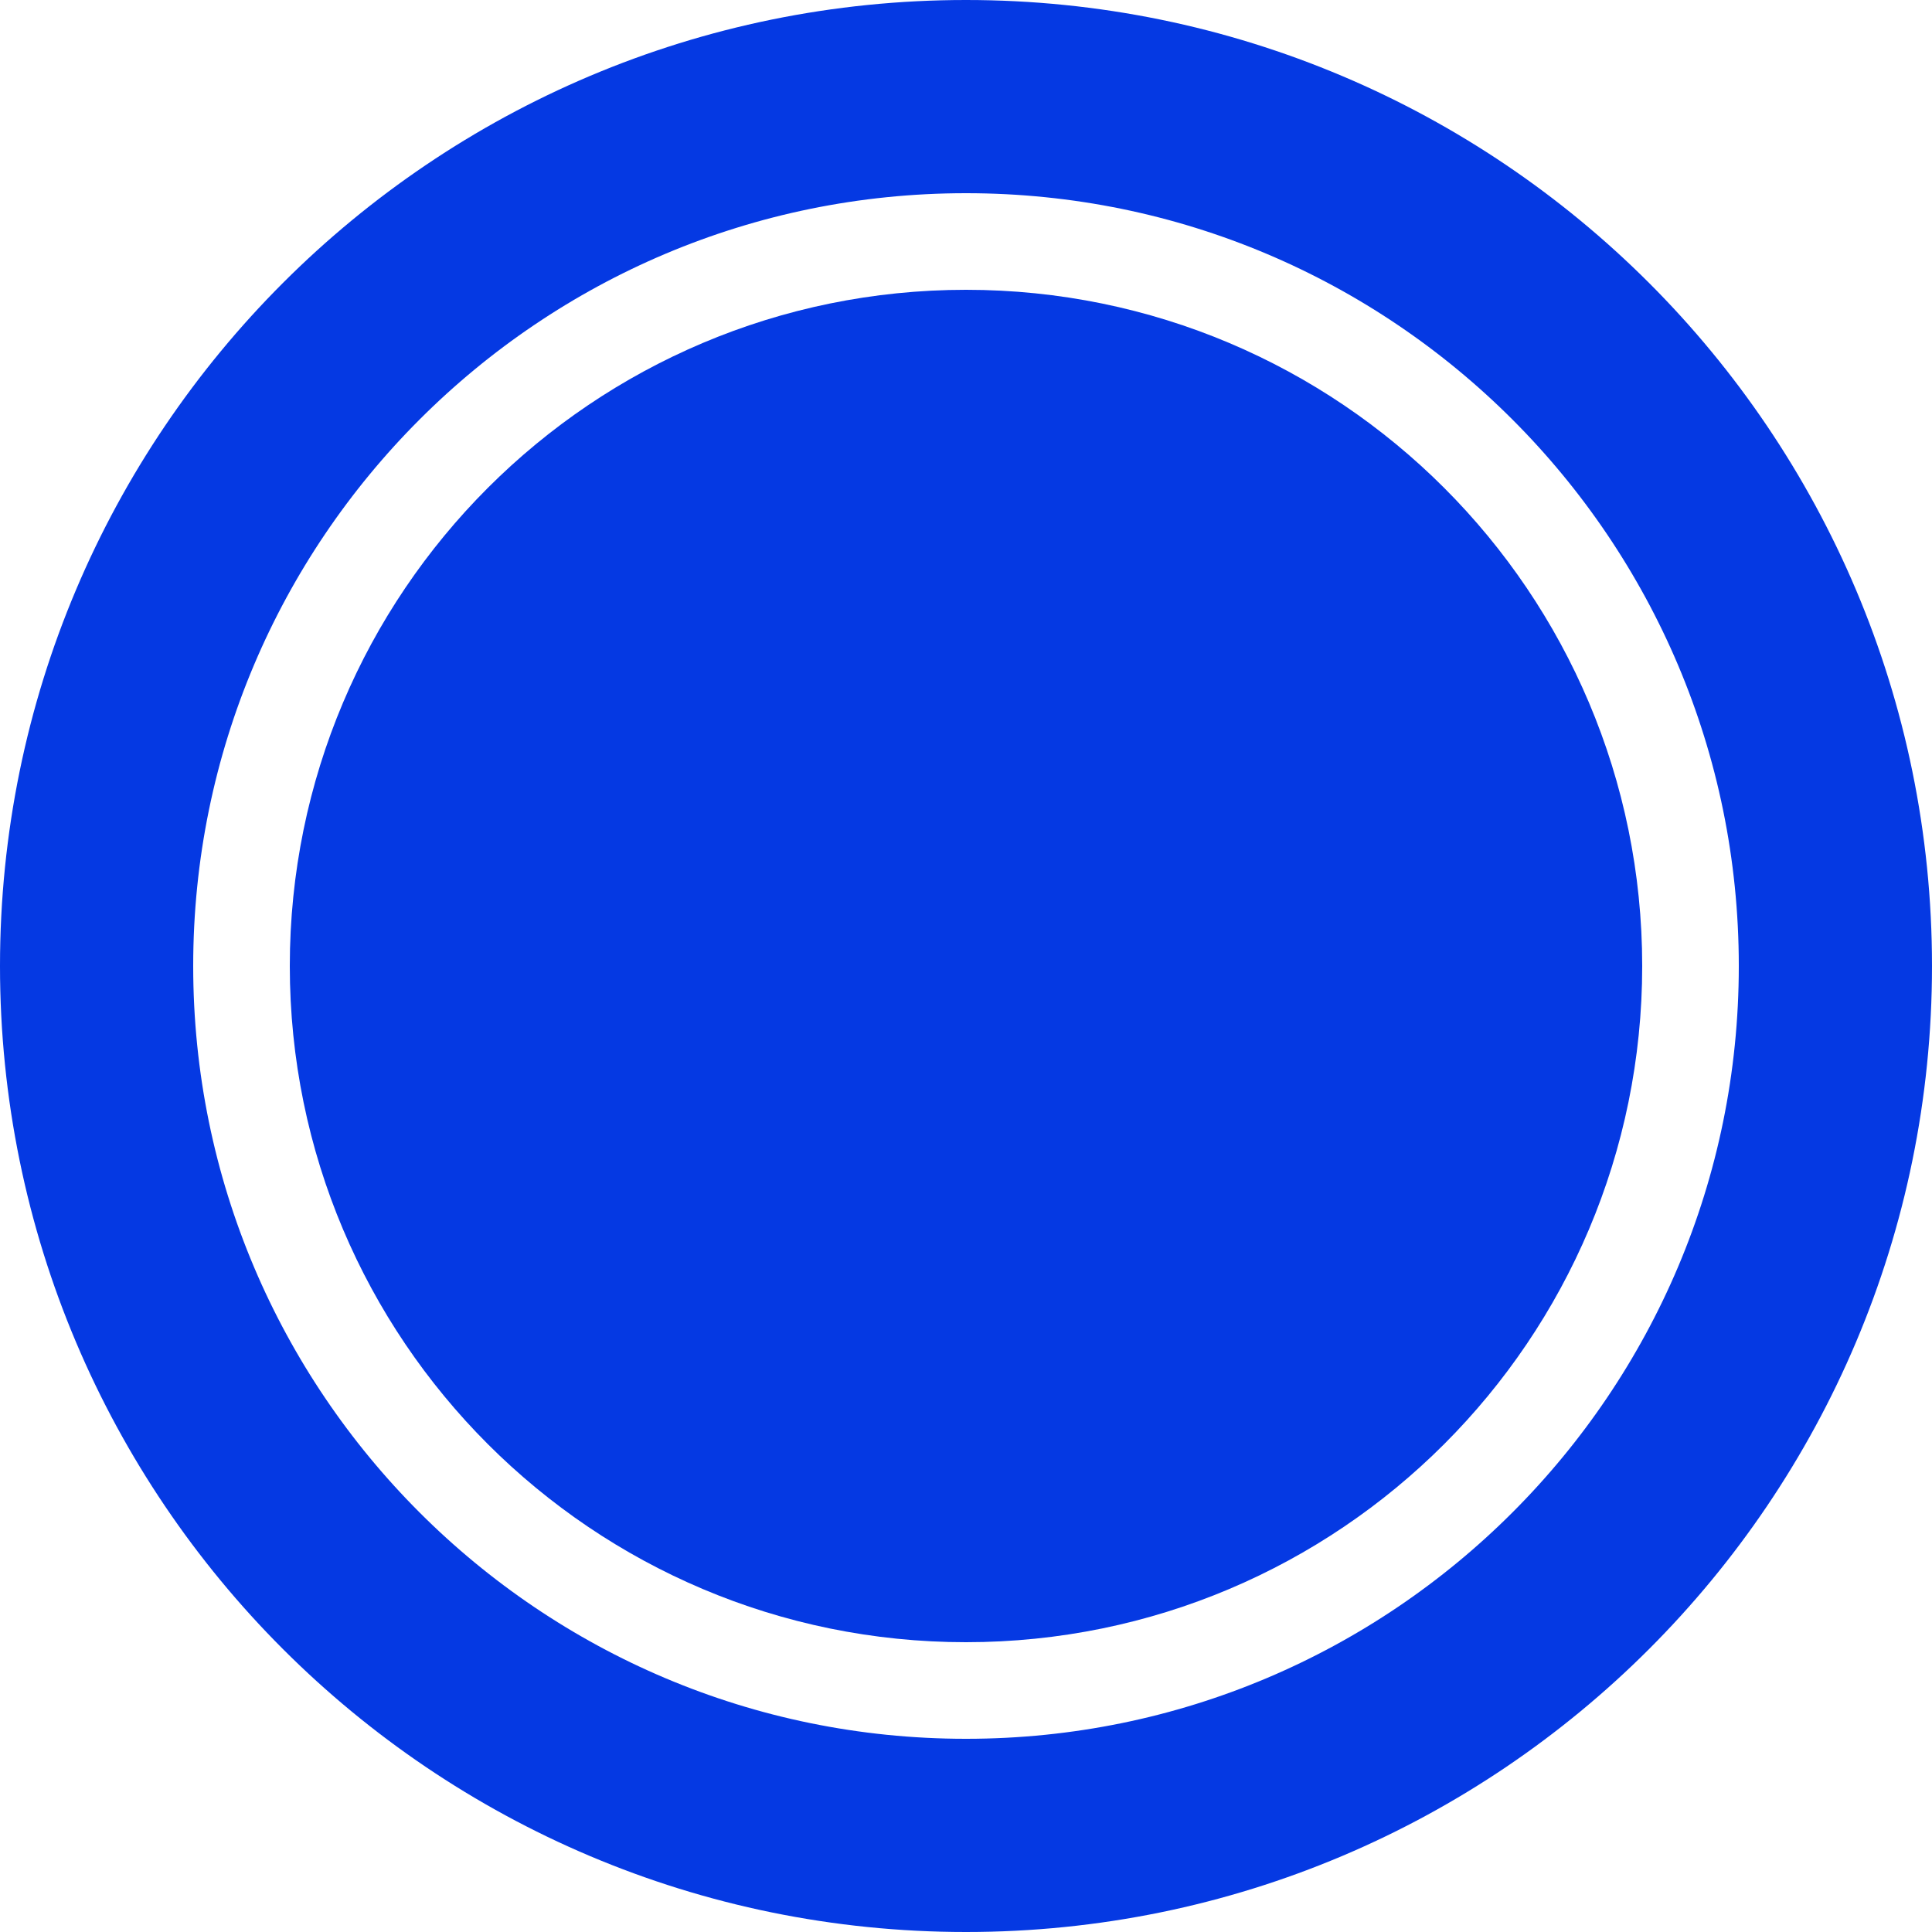
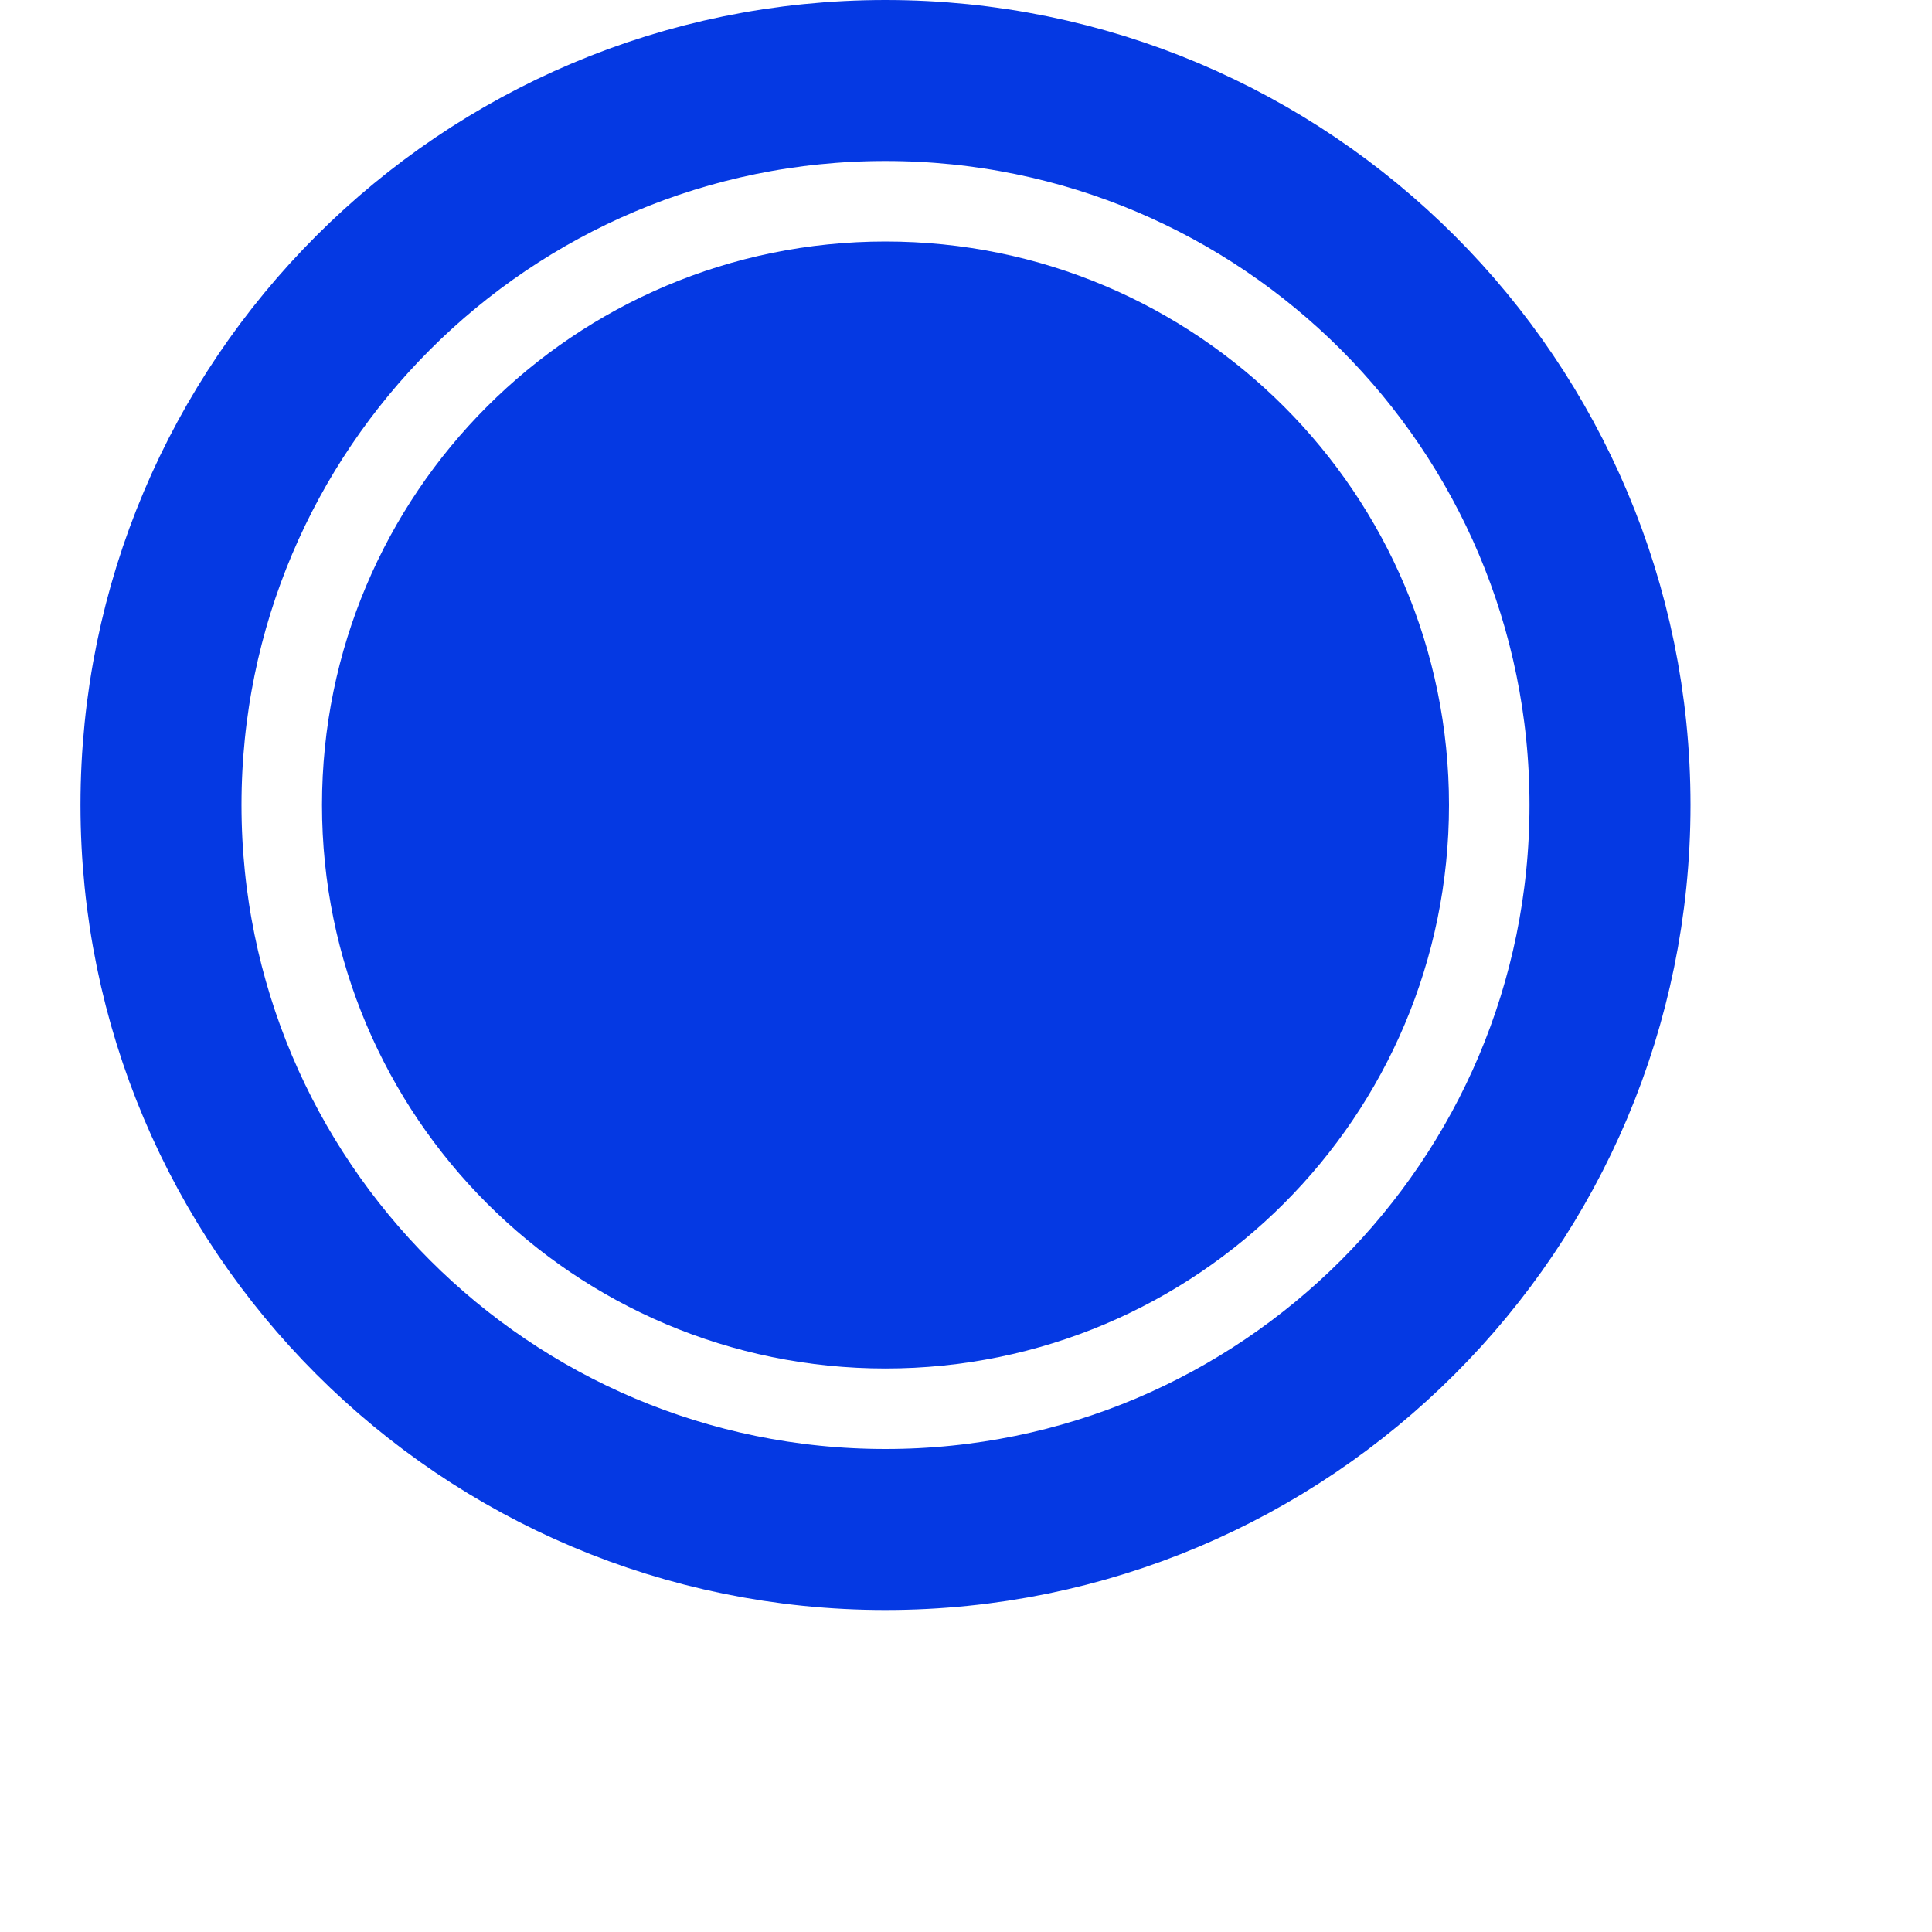
- <svg xmlns="http://www.w3.org/2000/svg" width="20" height="20" viewBox="0 0 20 20" fill="none">
+ <svg xmlns="http://www.w3.org/2000/svg" width="22" height="22" viewBox="0 0 22 24" fill="none">
  <rect x="4" y="4" width="12" height="12" rx="6" fill="#0539E3" stroke="#0539E3" stroke-width="2" />
  <rect x="1" y="1" width="18" height="18" rx="9" stroke="#0539E3" stroke-width="2" />
</svg>
